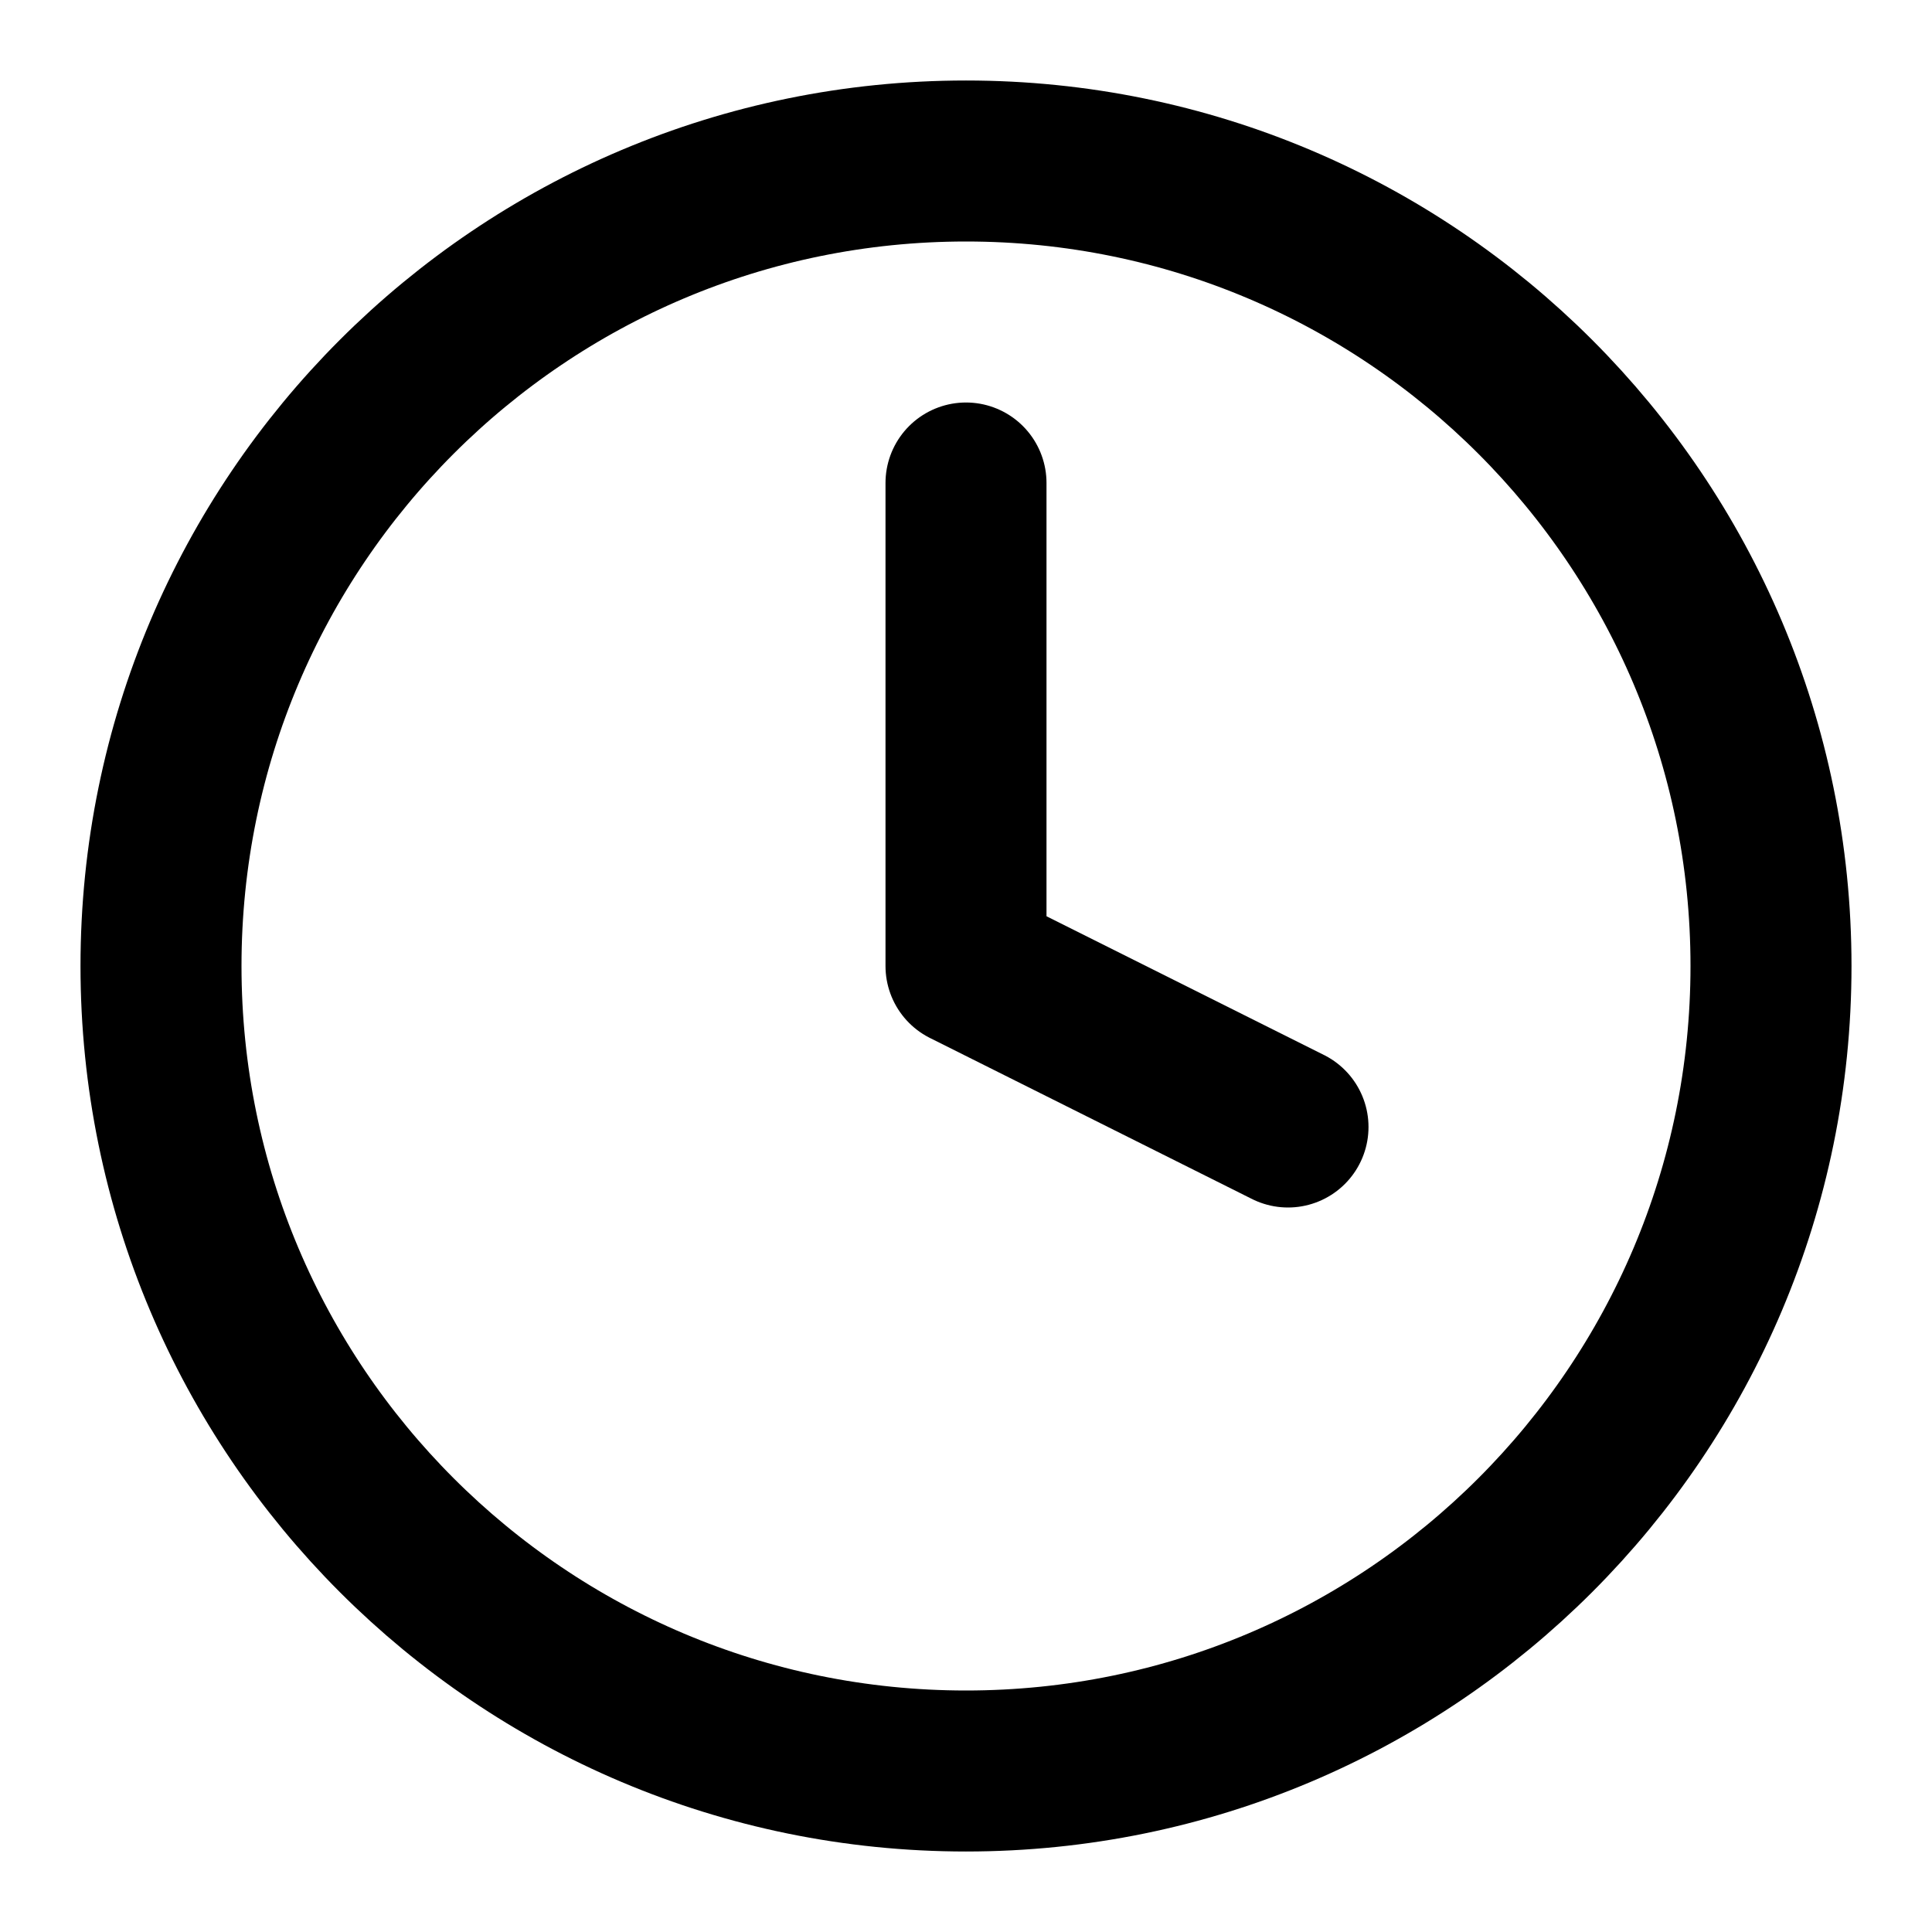
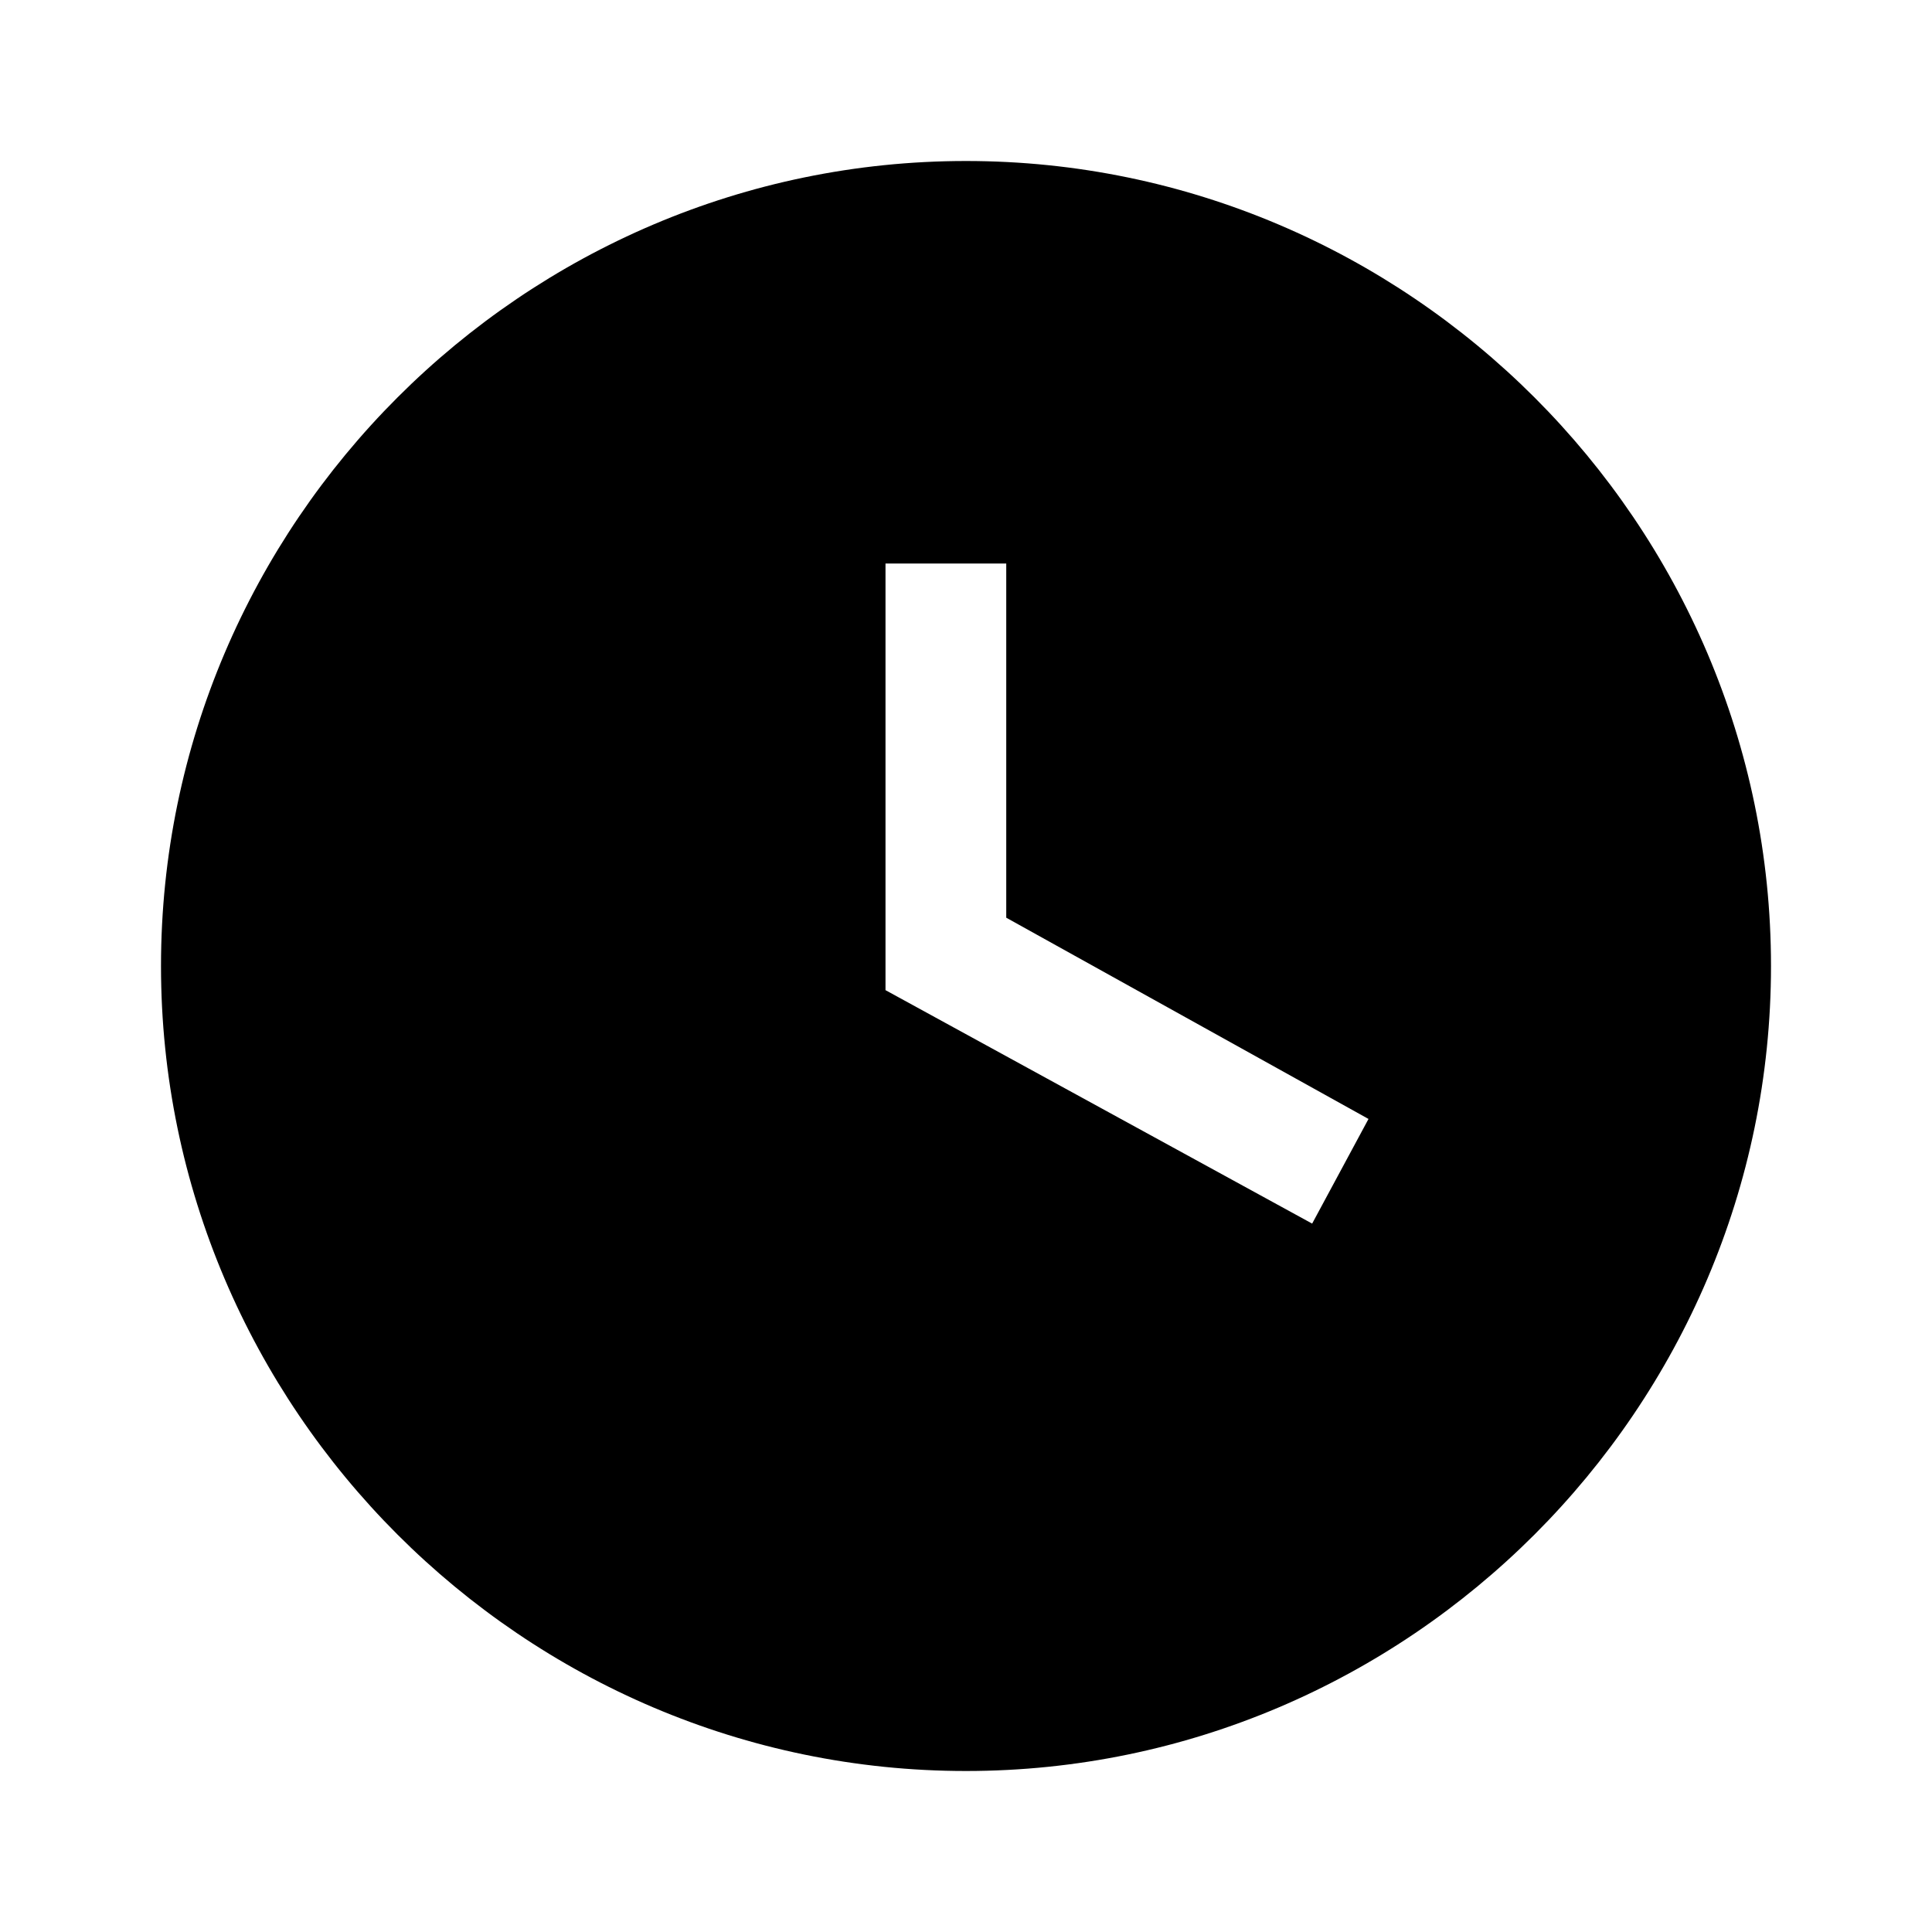
- <svg xmlns="http://www.w3.org/2000/svg" width="24" height="24" viewBox="0 0 24 24" fill="none" stroke="#000000" stroke-width="2" stroke-linecap="round" stroke-linejoin="round">
-   <circle cx="12" cy="12" r="10" />
-   <path d="M12 6v6l4 2" />
+ <svg xmlns="http://www.w3.org/2000/svg" id="mdi-clock-time-four" viewBox="0 0 24 24">
+   <path d="M12 2C6.5 2 2 6.5 2 12C2 17.5 6.5 22 12 22C17.5 22 22 17.5 22 12S17.5 2 12 2M16.3 15.2L11 12.3V7H12.5V11.4L17 13.9L16.3 15.2Z" />
</svg>
